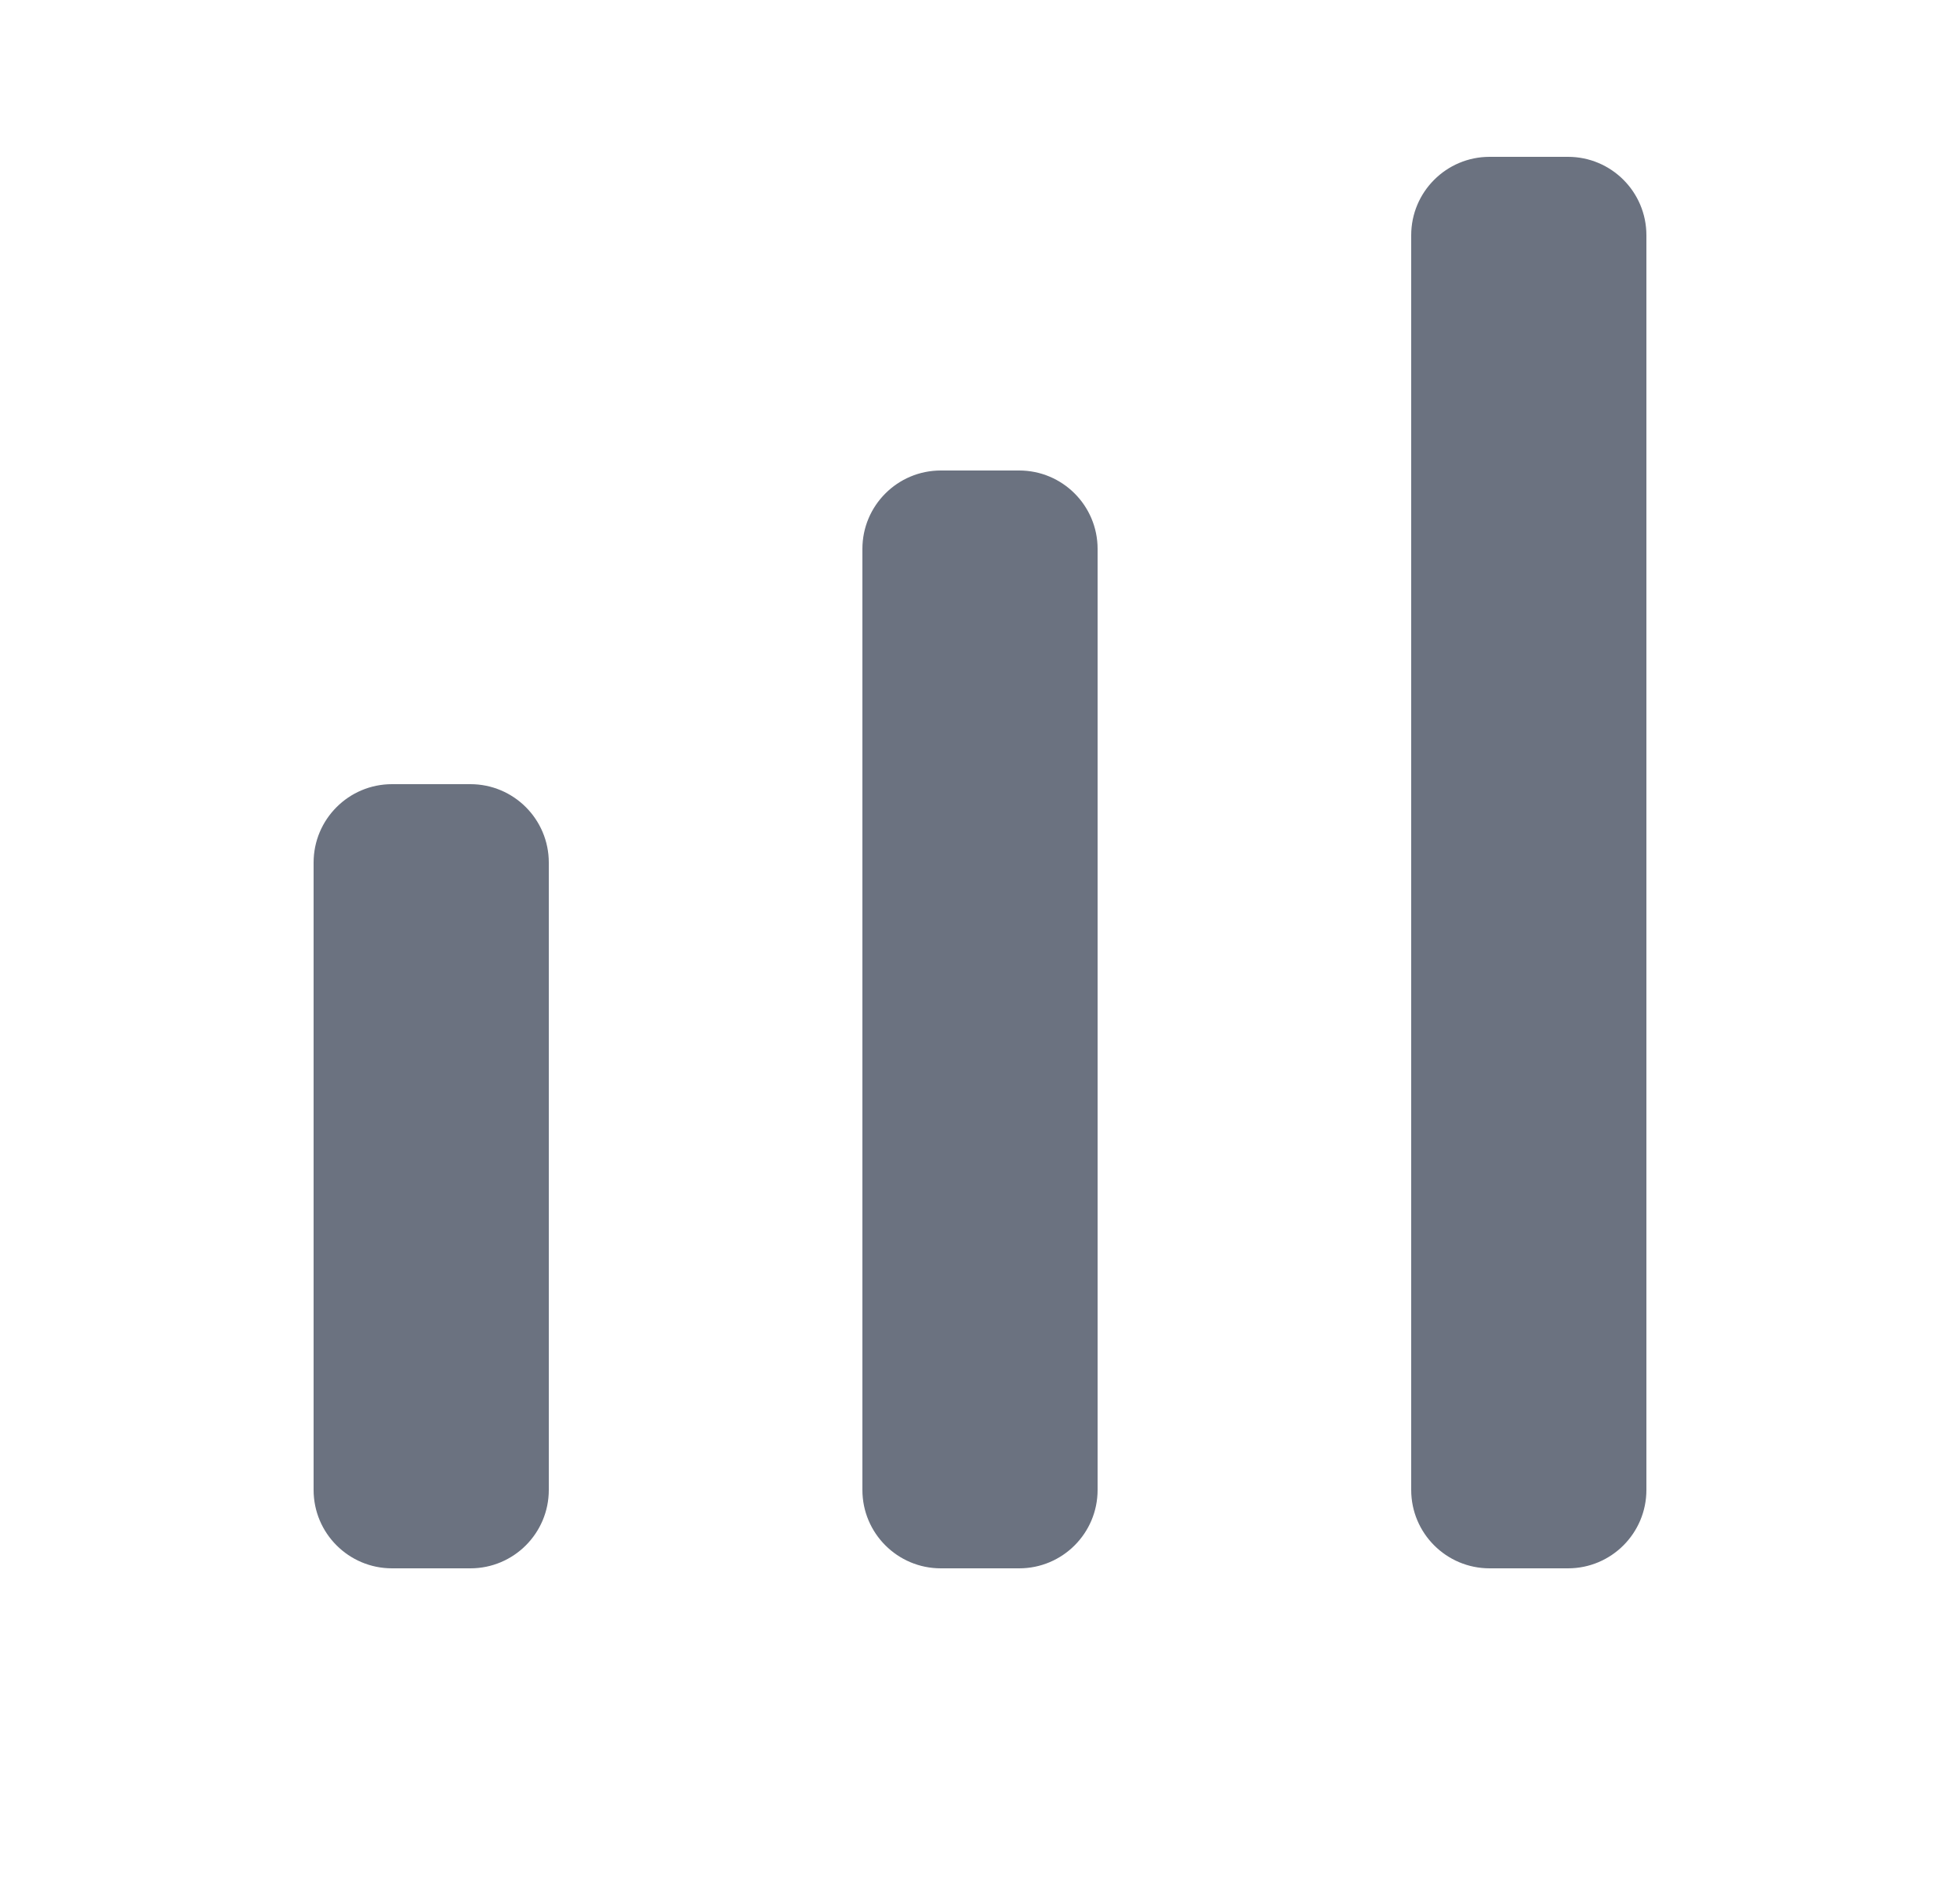
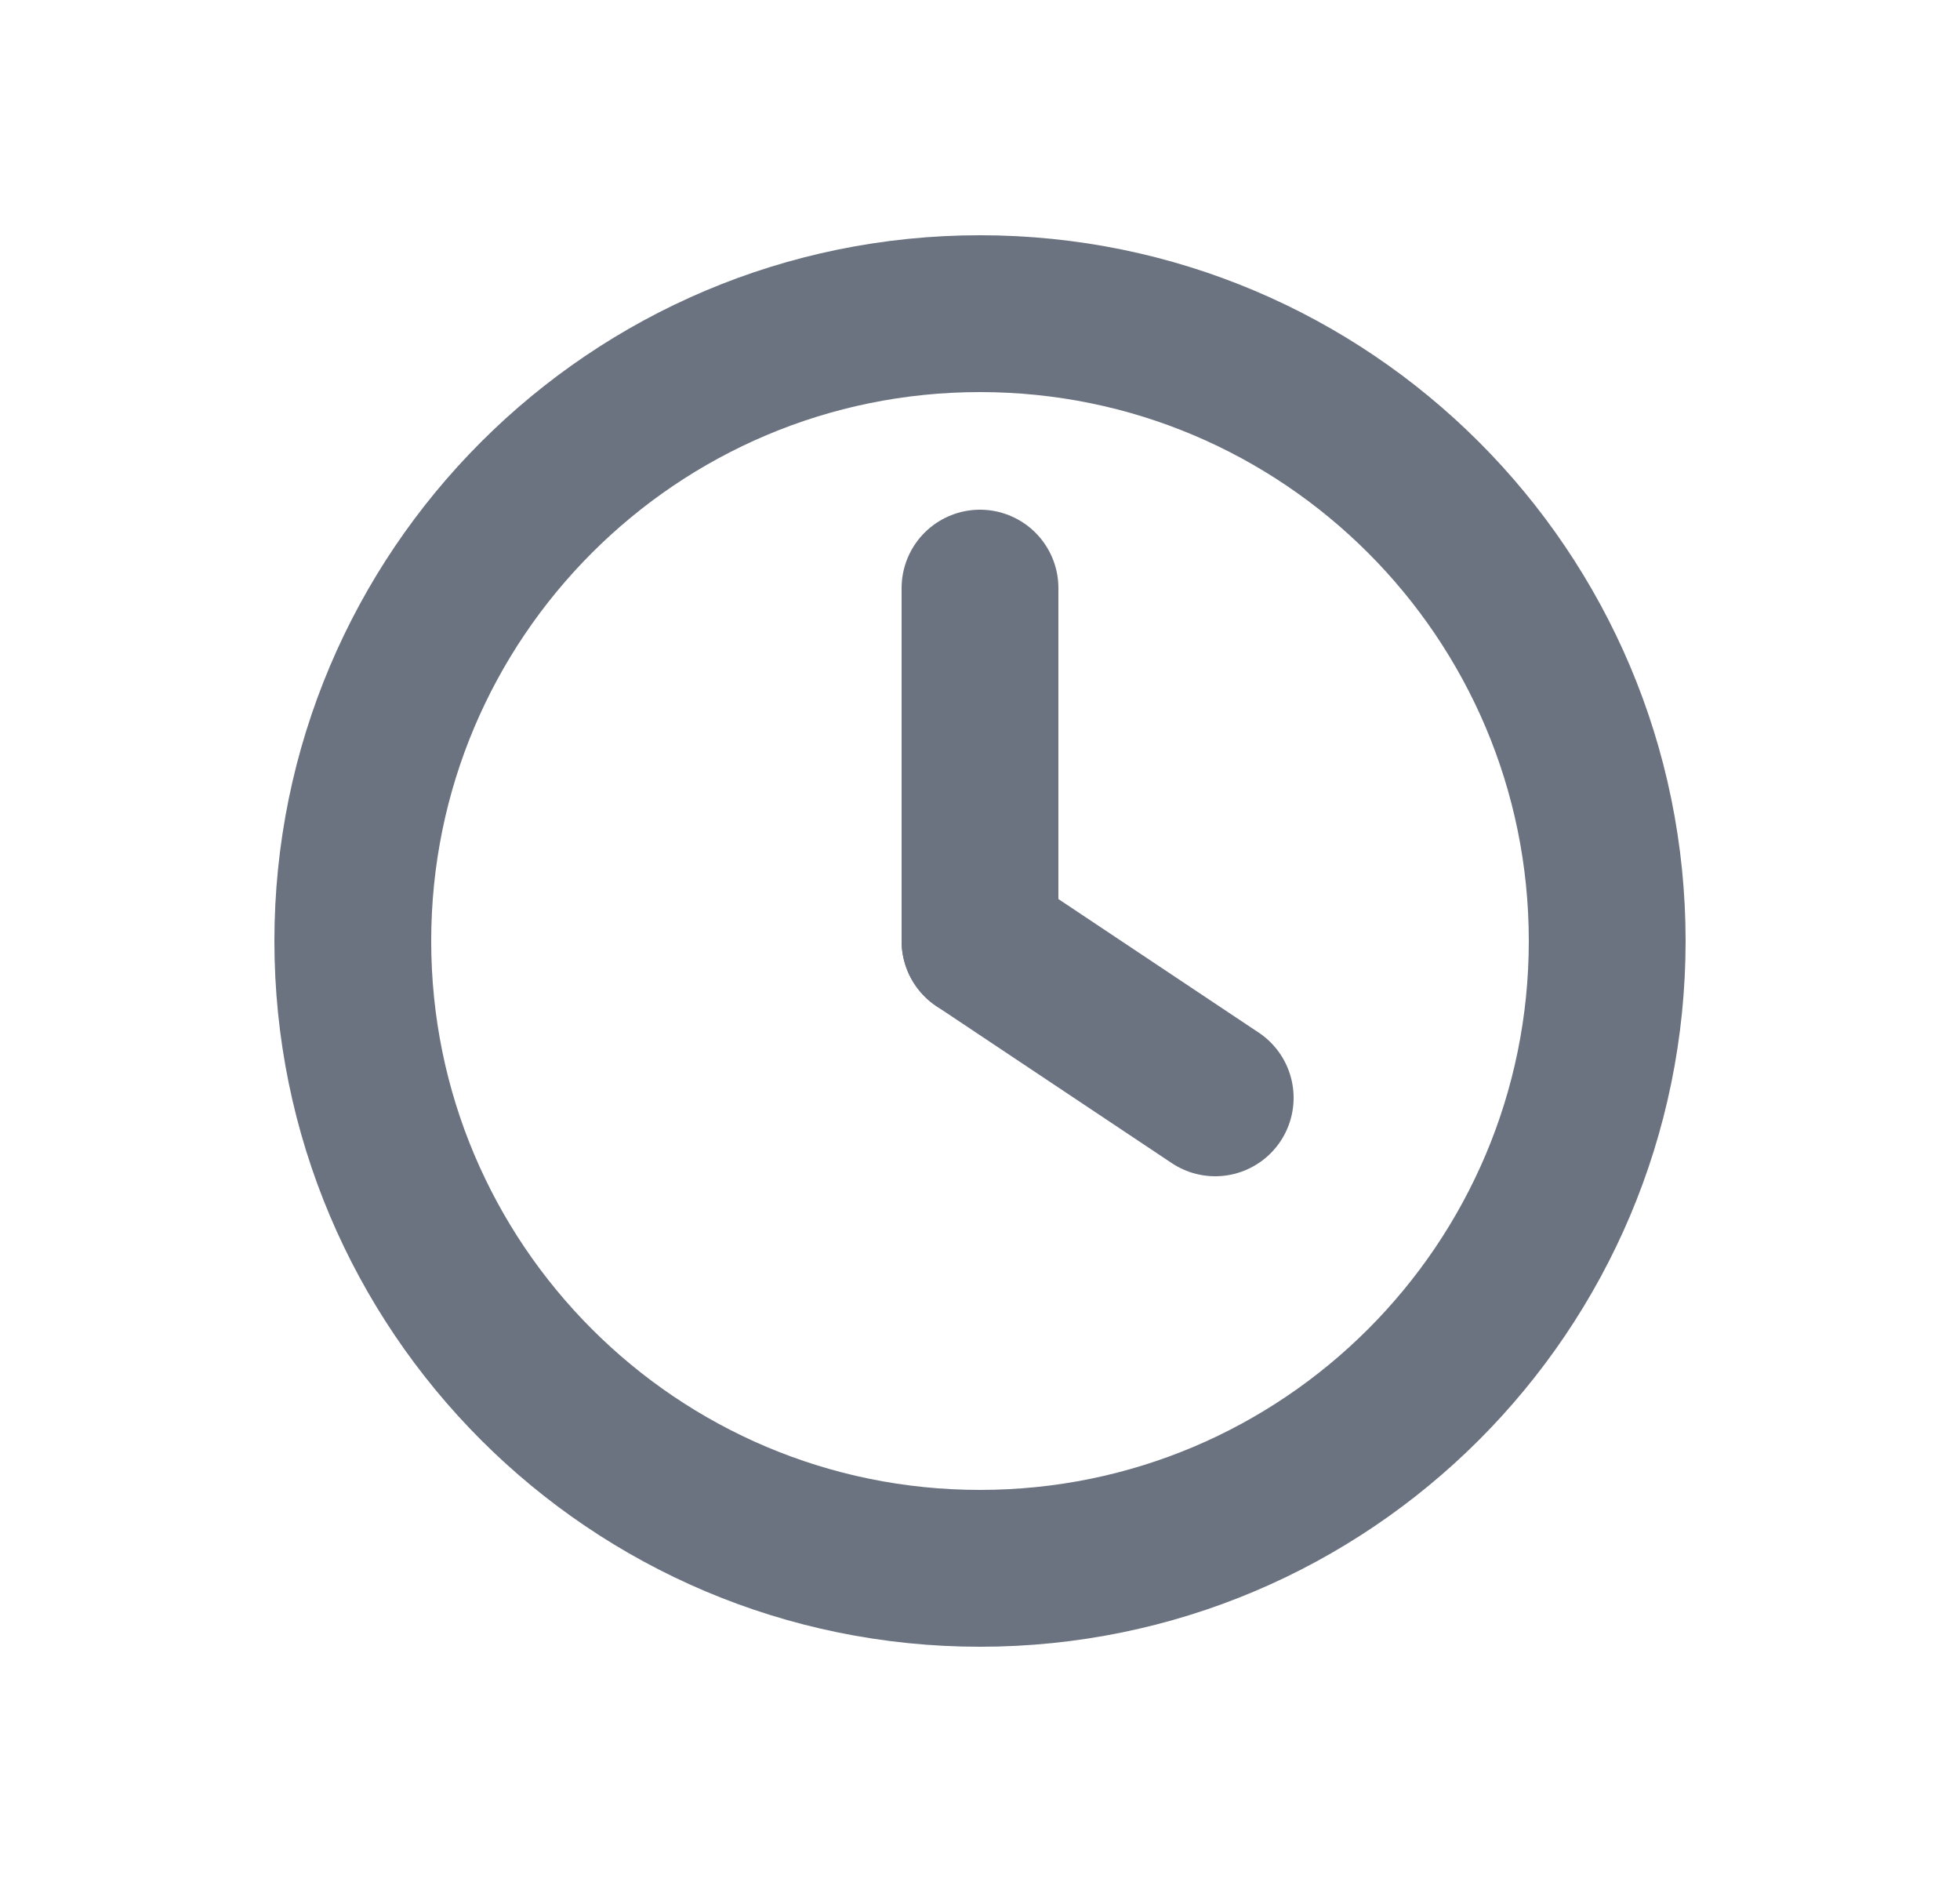
<svg xmlns="http://www.w3.org/2000/svg" width="25" height="24" viewBox="0 0 25 24" fill="none">
-   <rect x="4" y="10" width="3" height="10" rx="1" fill="#6B7280" />
-   <rect x="11" y="6" width="3" height="14" rx="1" fill="#6B7280" />
-   <rect x="18" y="2" width="3" height="18" rx="1" fill="#6B7280" />
+   <circle cx="12.5" cy="12" r="8" stroke="#6B7280" stroke-width="2" />
+   <path d="M12.5 12V7.5" stroke="#6B7280" stroke-width="2" stroke-linecap="round" />
+   <path d="M12.5 12L15.5 14" stroke="#6B7280" stroke-width="2" stroke-linecap="round" />
</svg>
